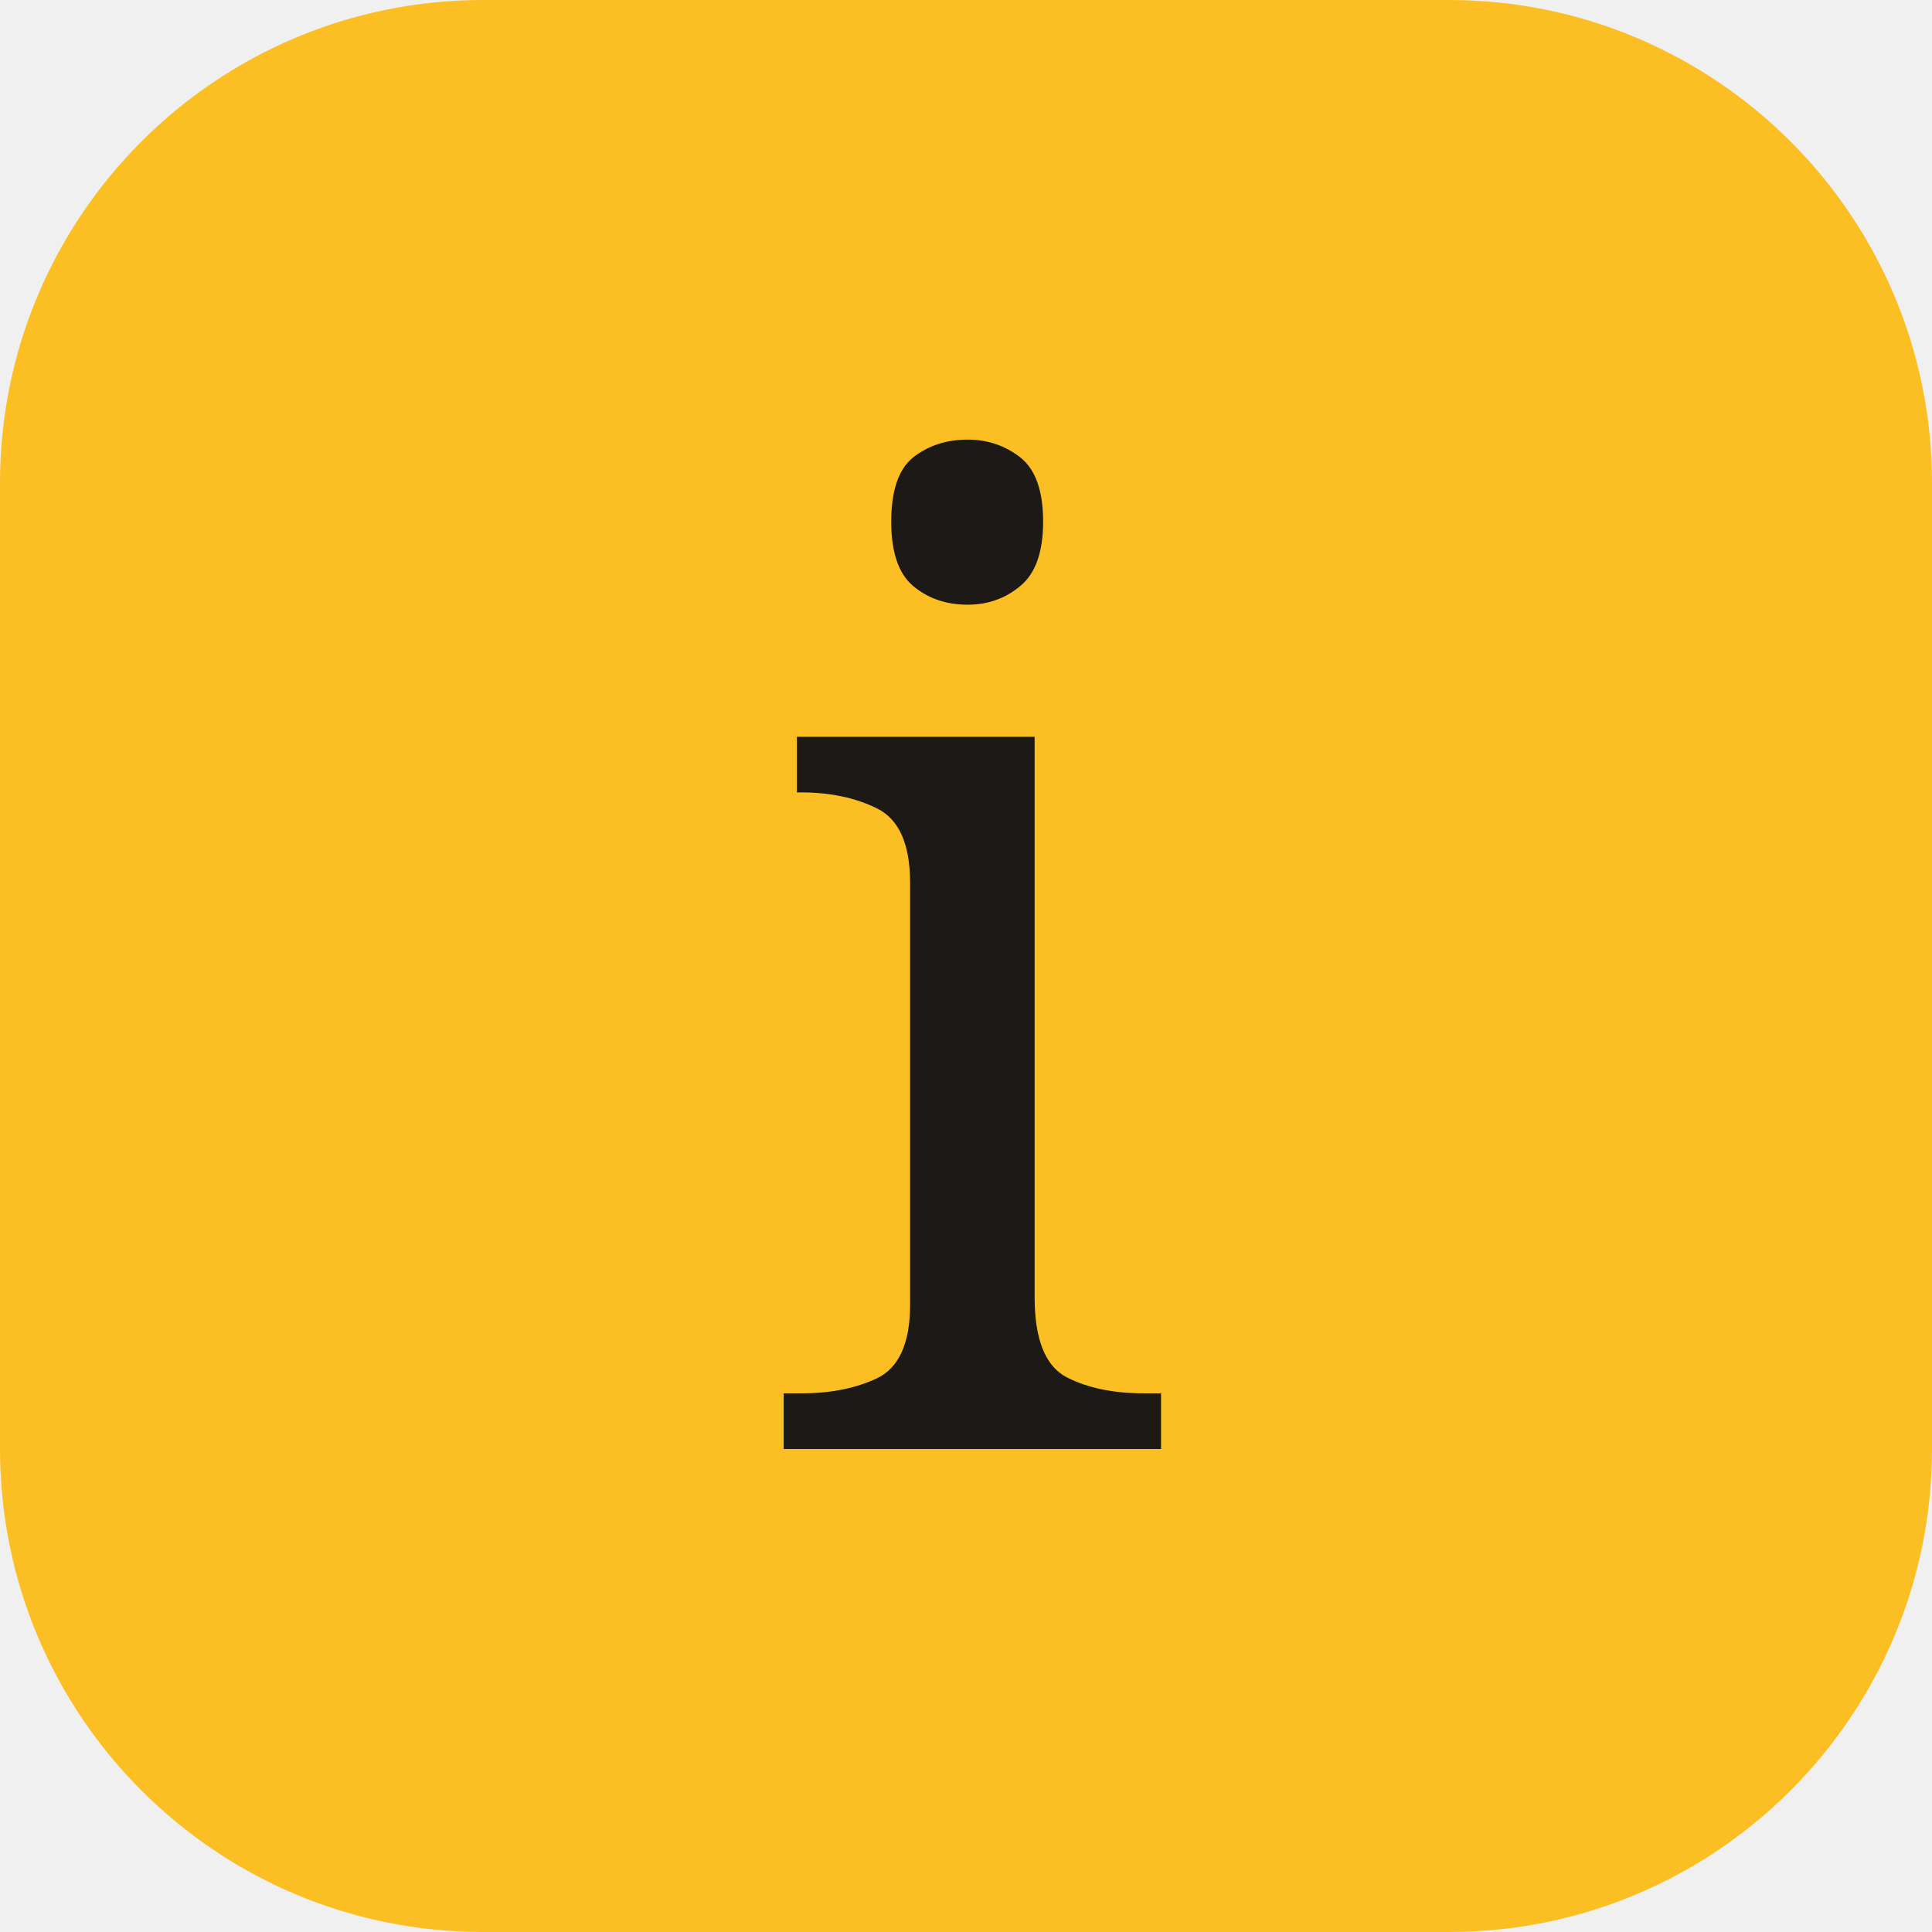
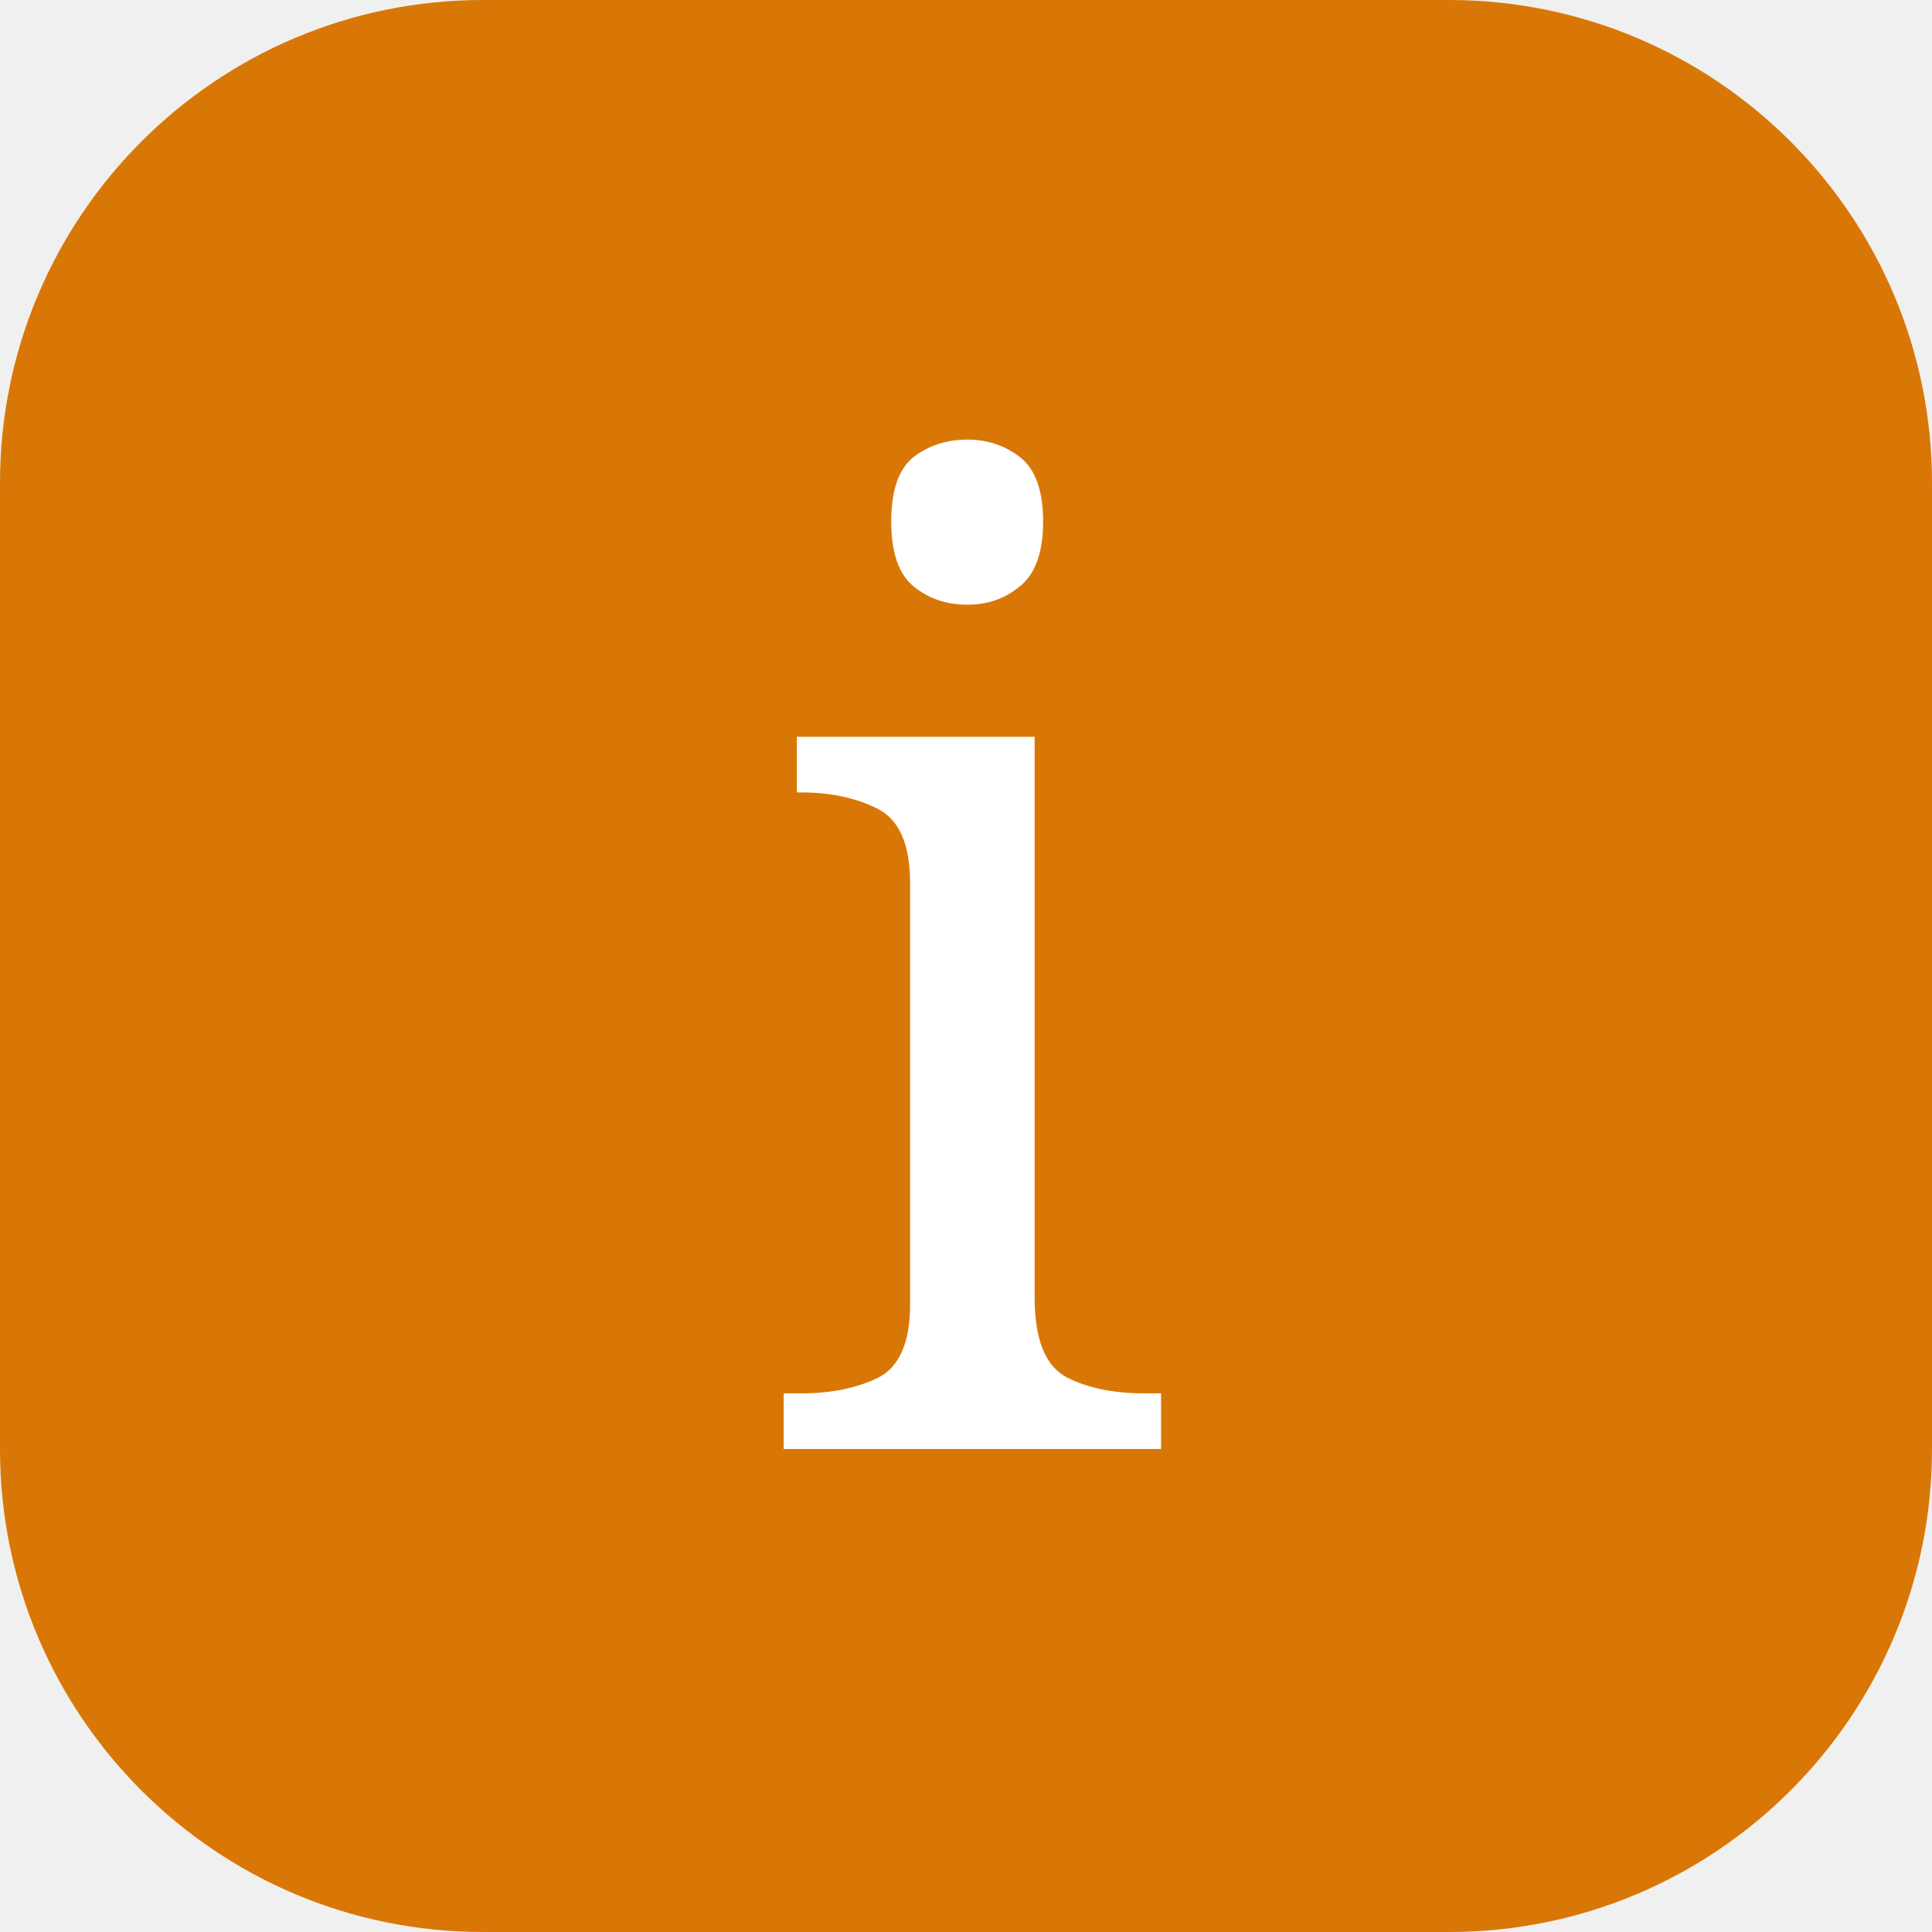
<svg xmlns="http://www.w3.org/2000/svg" viewBox="0 0 32 32">
-   <rect width="32" height="32" rx="8" fill="#fbbf24" />
-   <text x="16" y="24" font-family="Georgia, serif" font-size="22" font-weight="400" fill="#1c1917" text-anchor="middle">i</text>
+   <rect width="32" height="32" rx="8" fill="#d97706" />
+   <text x="16" y="24" font-family="Georgia, serif" font-size="22" font-weight="400" fill="#ffffff" text-anchor="middle">i</text>
</svg>
